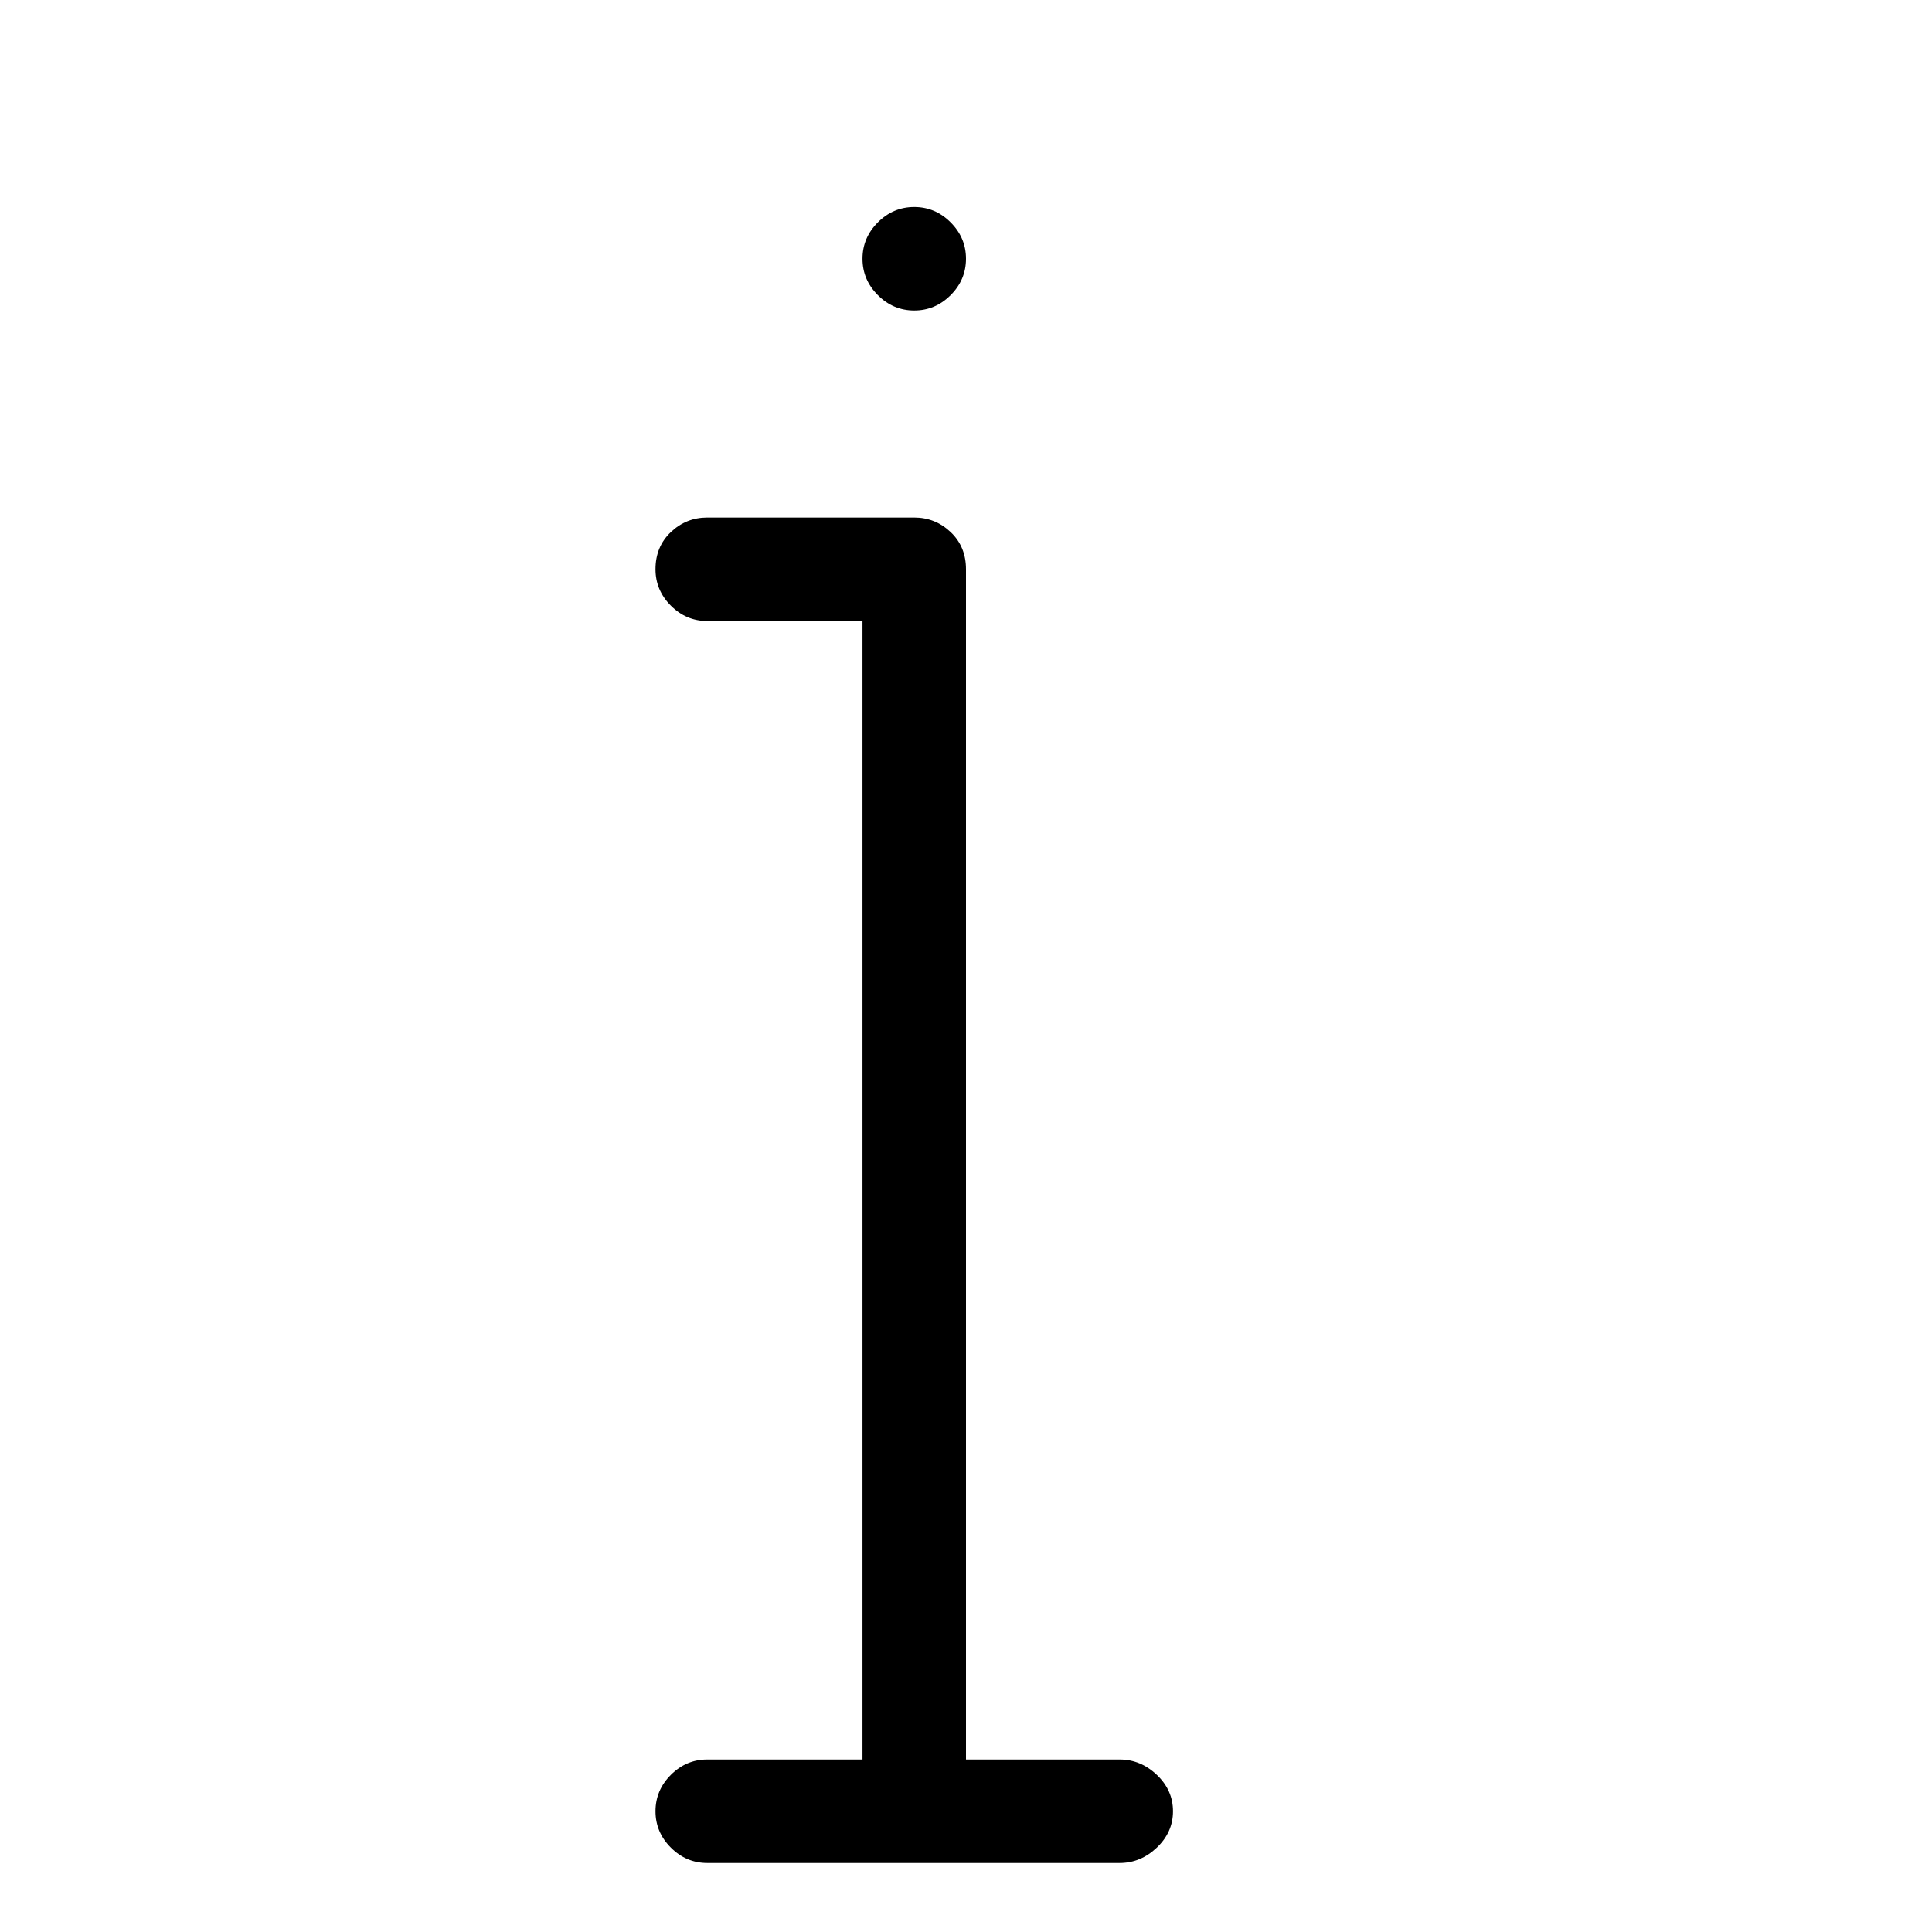
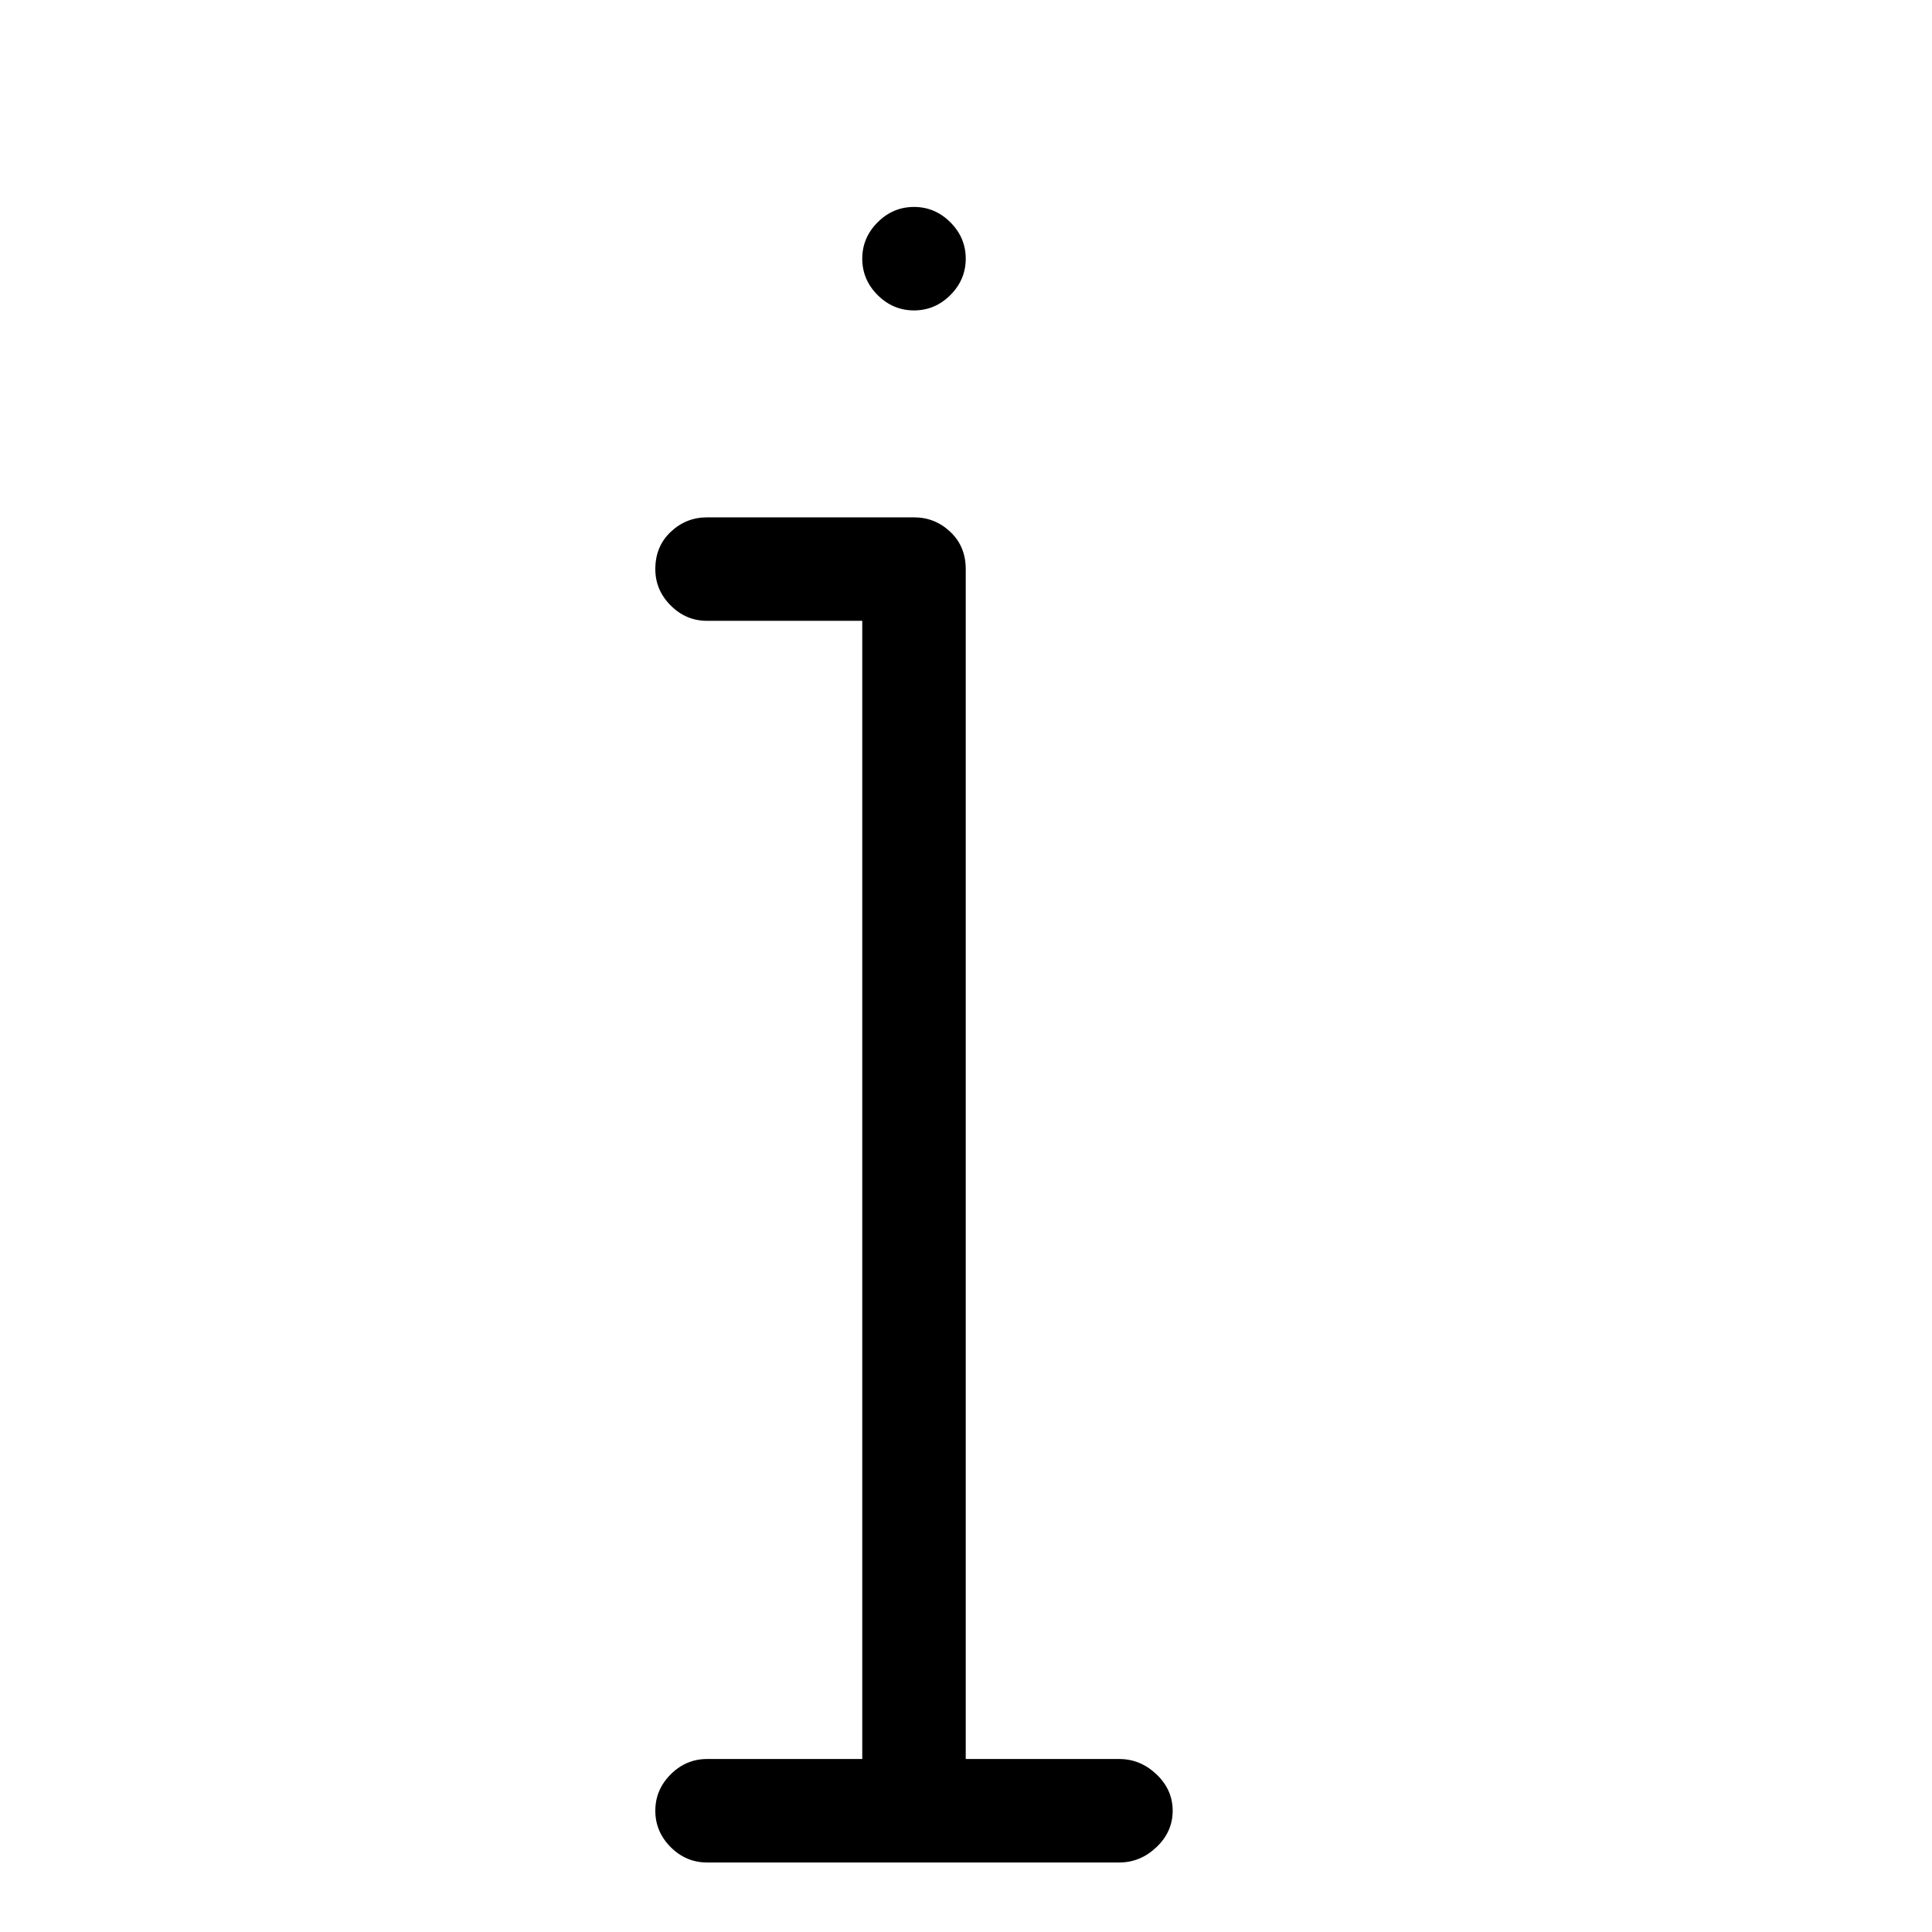
- <svg xmlns="http://www.w3.org/2000/svg" viewBox="0 0 1194.667 1194.667">
+ <svg xmlns="http://www.w3.org/2000/svg" viewBox="0 0 1195 1195">
  <path d="M565.333 128q13 0 22.5 9.5t9.5 22.5-9.5 22.5-22.5 9.5-22.5-9.5-9.5-22.5 9.5-22.5 22.5-9.5zm32 224q0-14-9.5-23t-22.5-9h-128q-13 0-22.5 9t-9.5 23q0 13 9.5 22.5t22.5 9.5h96v704h-96q-13 0-22.5 9.5t-9.5 22.5 9.5 22.5 22.5 9.5h255q13 0 23-9.5t10-22.5-10-22.5-23-9.5h-95V352z" />
</svg>
